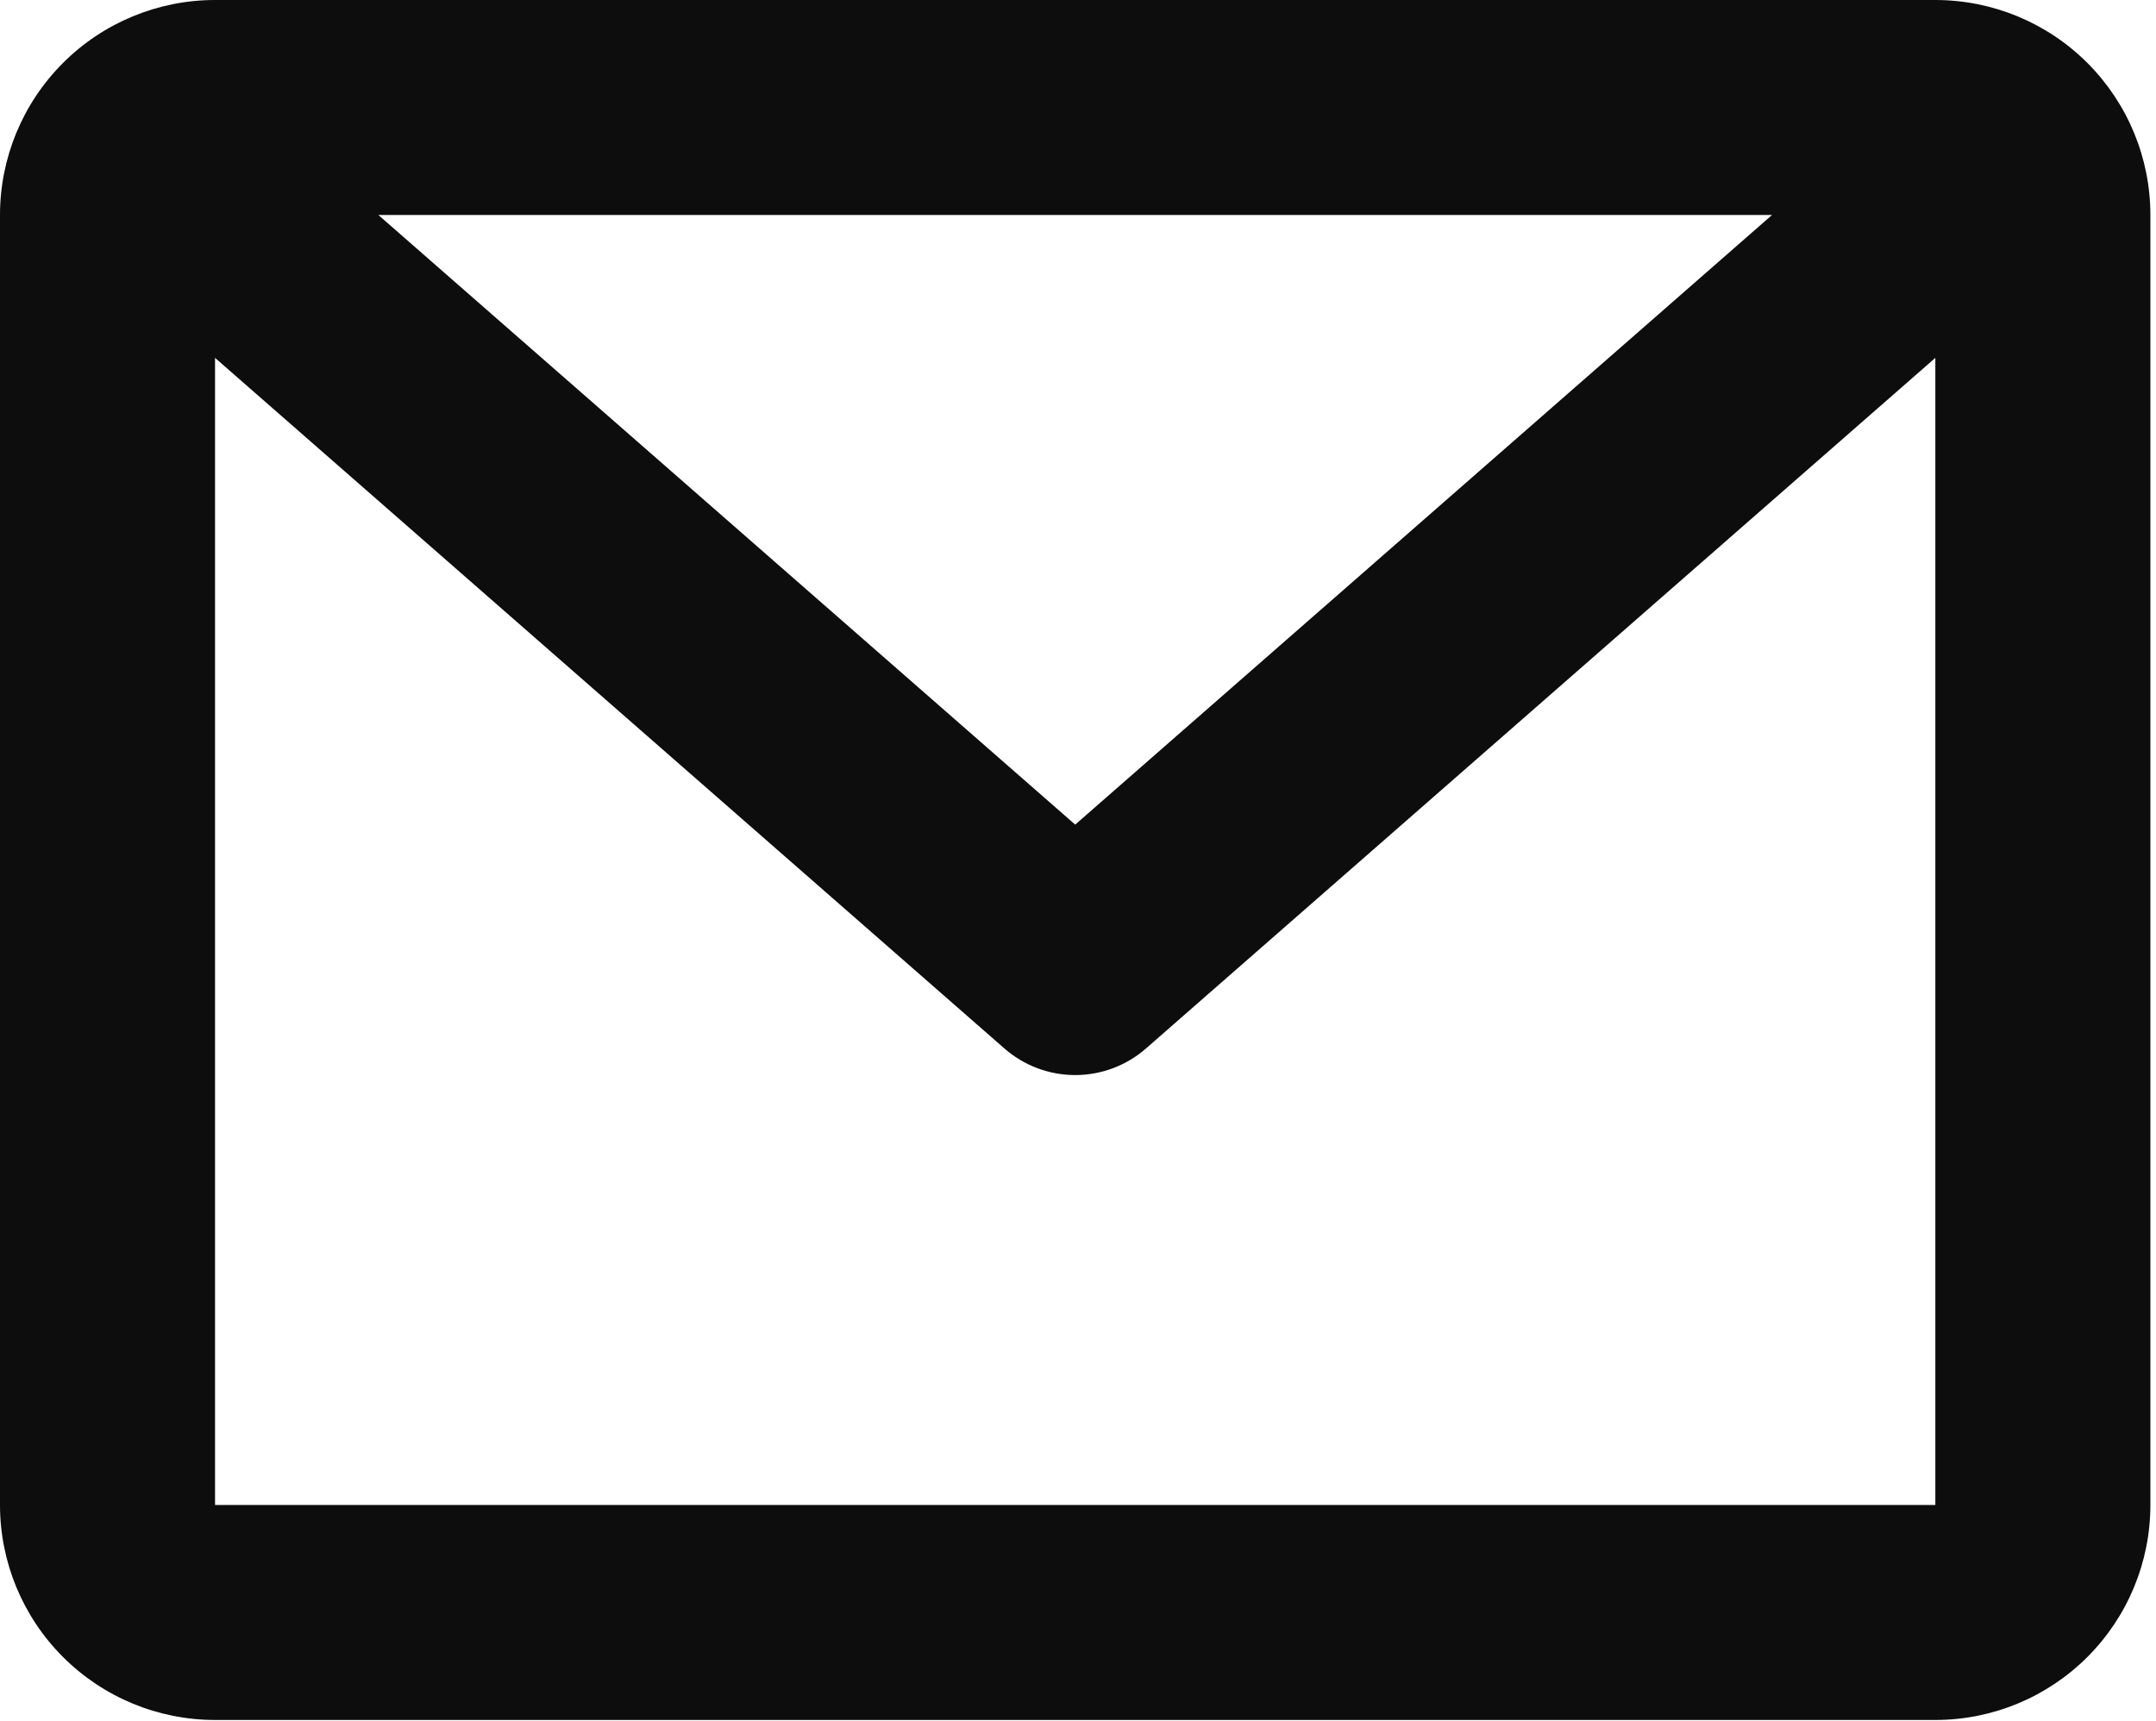
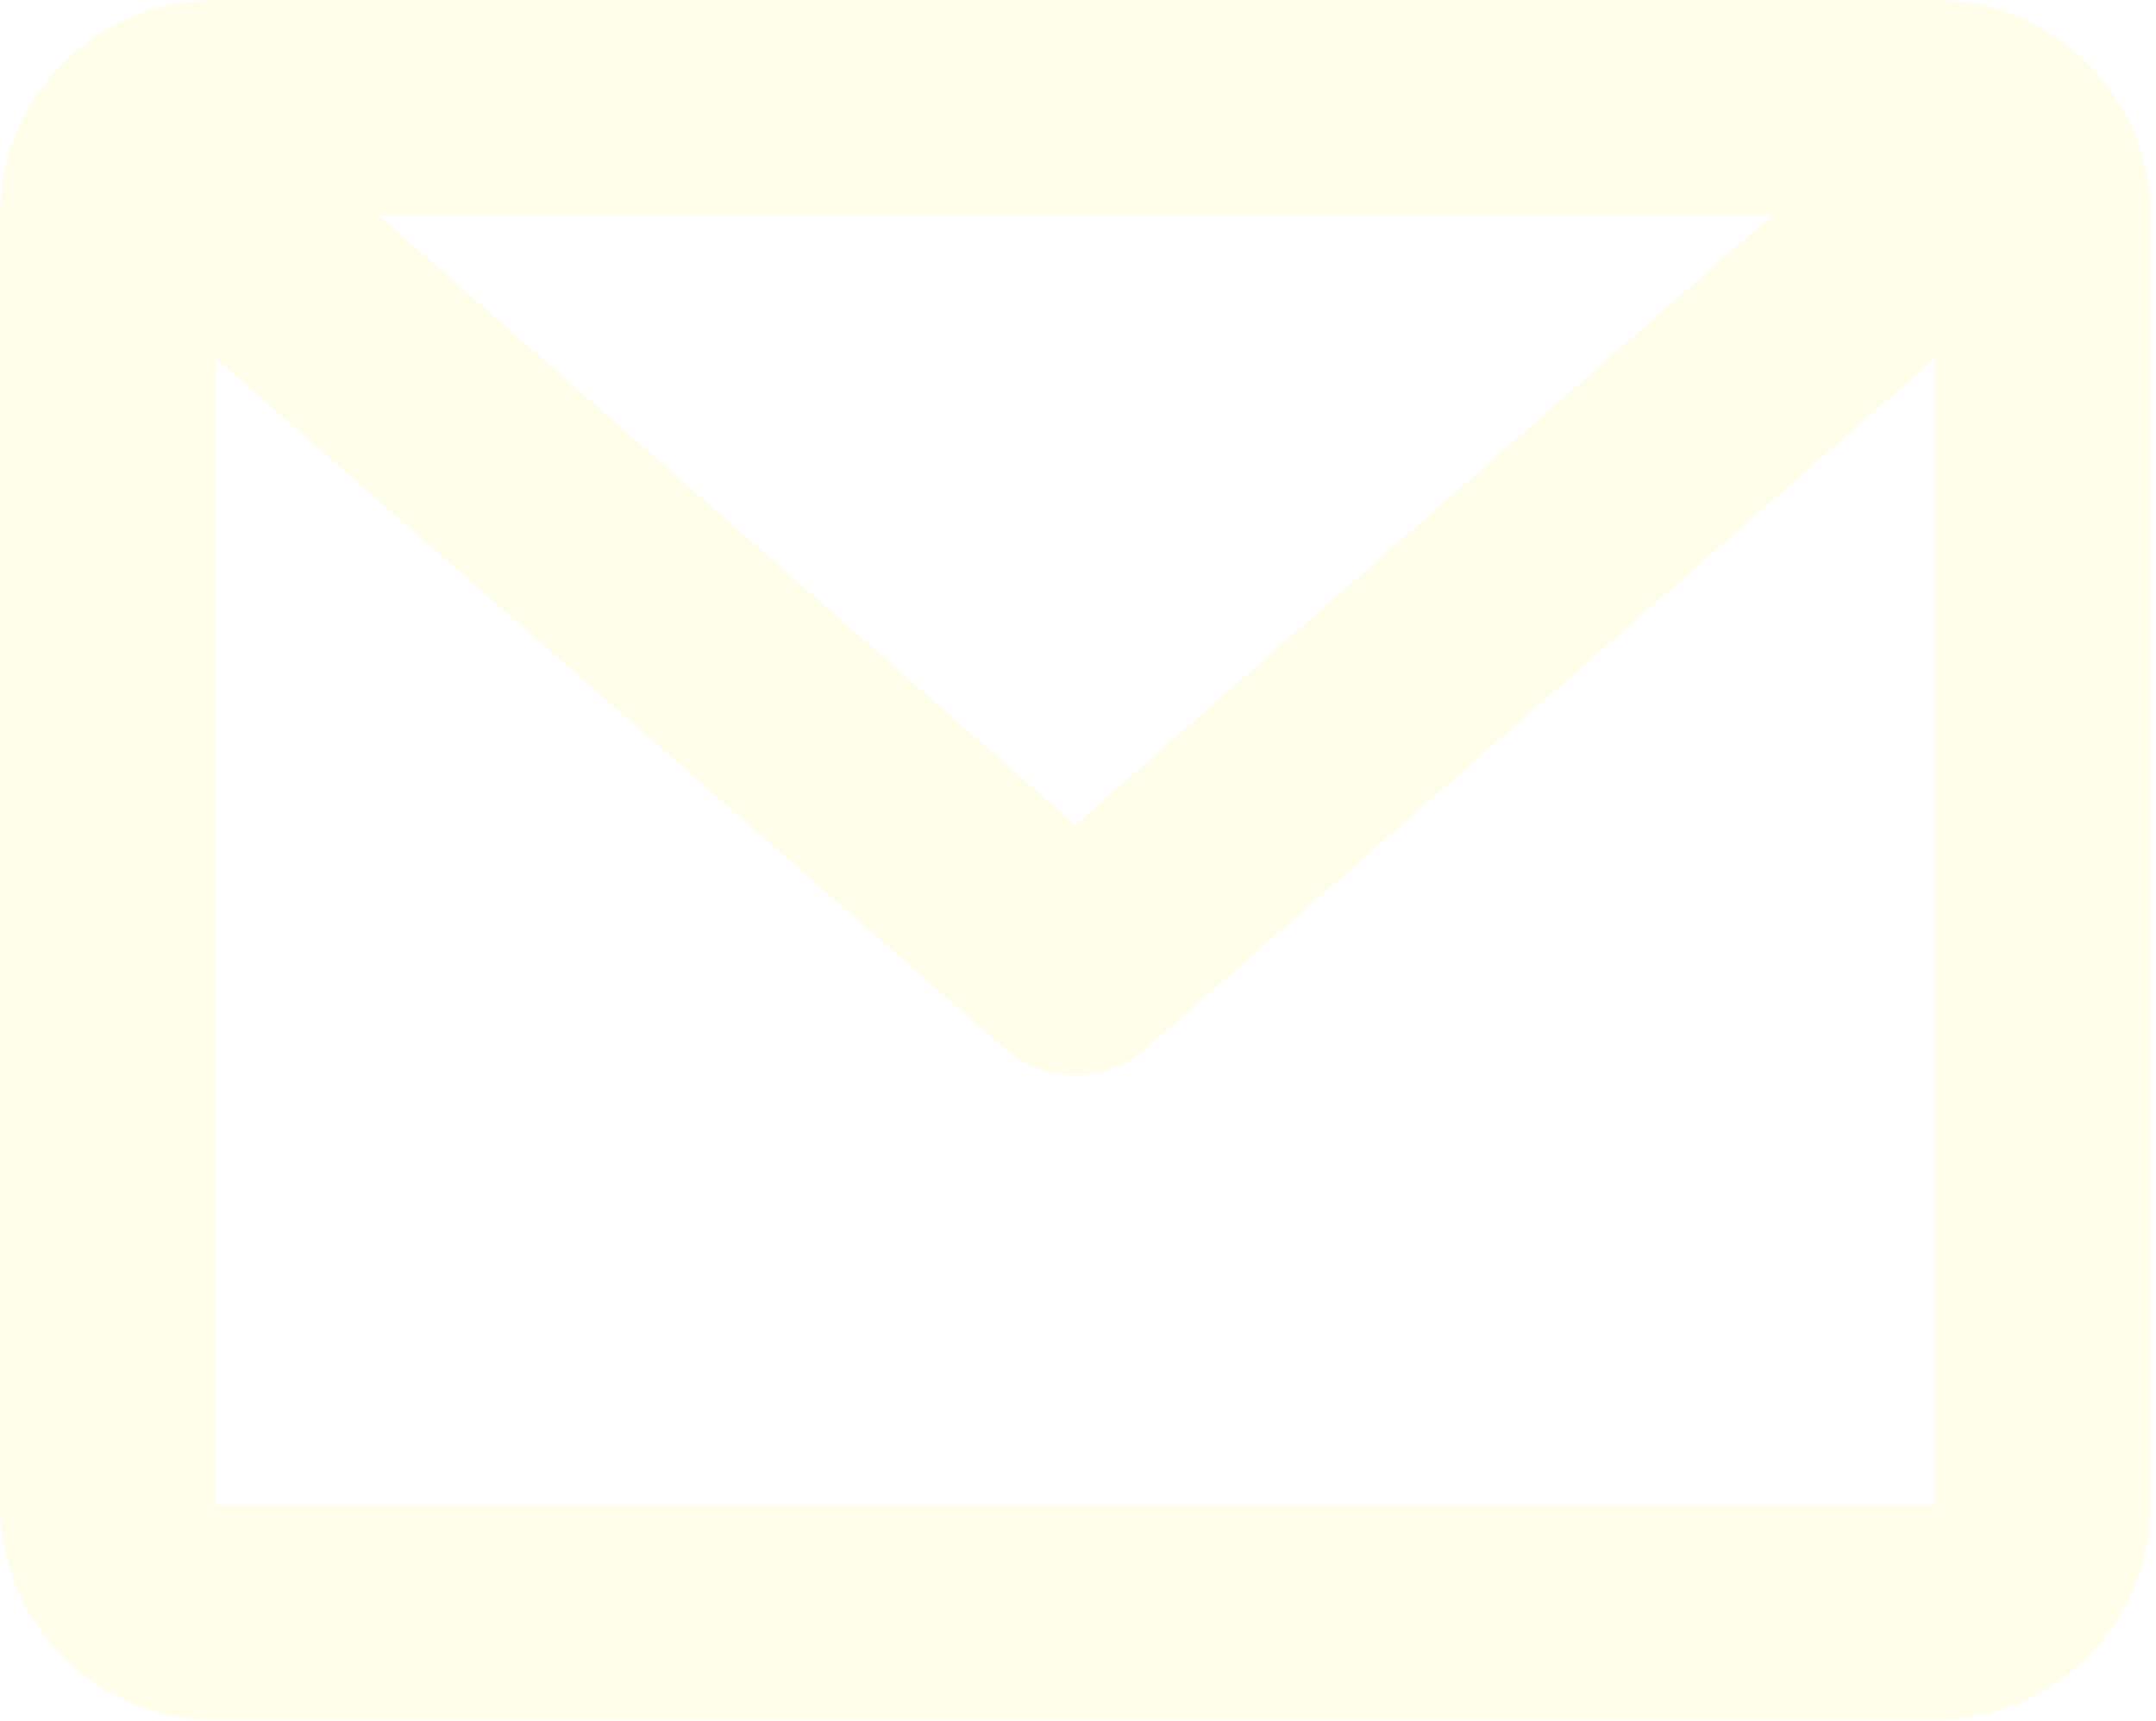
- <svg xmlns="http://www.w3.org/2000/svg" width="114" height="91" viewBox="0 0 114 91" fill="none">
-   <path d="M0 11.37C0 8.355 1.198 5.463 3.33 3.33C5.463 1.198 8.355 0 11.37 0H102.333C105.349 0 108.241 1.198 110.373 3.33C112.505 5.463 113.703 8.355 113.703 11.37V79.592C113.703 82.608 112.505 85.5 110.373 87.632C108.241 89.765 105.349 90.963 102.333 90.963H11.37C8.355 90.963 5.463 89.765 3.33 87.632C1.198 85.5 0 82.608 0 79.592V11.37ZM20.006 11.37L56.852 43.611L93.697 11.37H20.006ZM102.333 18.926L60.598 55.447C59.561 56.356 58.23 56.856 56.852 56.856C55.473 56.856 54.142 56.356 53.105 55.447L11.37 18.926V79.592H102.333V18.926Z" fill="#0D0D0D" />
+ <svg xmlns="http://www.w3.org/2000/svg" width="114" height="91" viewBox="0 0 114 91" fill="none" version="1.1" id="svg4">
+   <defs id="defs8" />
+   <path d="M0 11.37C0 8.355 1.198 5.463 3.33 3.33C5.463 1.198 8.355 0 11.37 0H102.333C105.349 0 108.241 1.198 110.373 3.33C112.505 5.463 113.703 8.355 113.703 11.37V79.592C113.703 82.608 112.505 85.5 110.373 87.632C108.241 89.765 105.349 90.963 102.333 90.963H11.37C8.355 90.963 5.463 89.765 3.33 87.632C1.198 85.5 0 82.608 0 79.592V11.37ZM20.006 11.37L56.852 43.611L93.697 11.37H20.006ZM102.333 18.926L60.598 55.447C59.561 56.356 58.23 56.856 56.852 56.856C55.473 56.856 54.142 56.356 53.105 55.447L11.37 18.926V79.592H102.333V18.926Z" fill="#0D0D0D" id="path2" style="fill:#fffeeb;fill-opacity:1" />
</svg>
